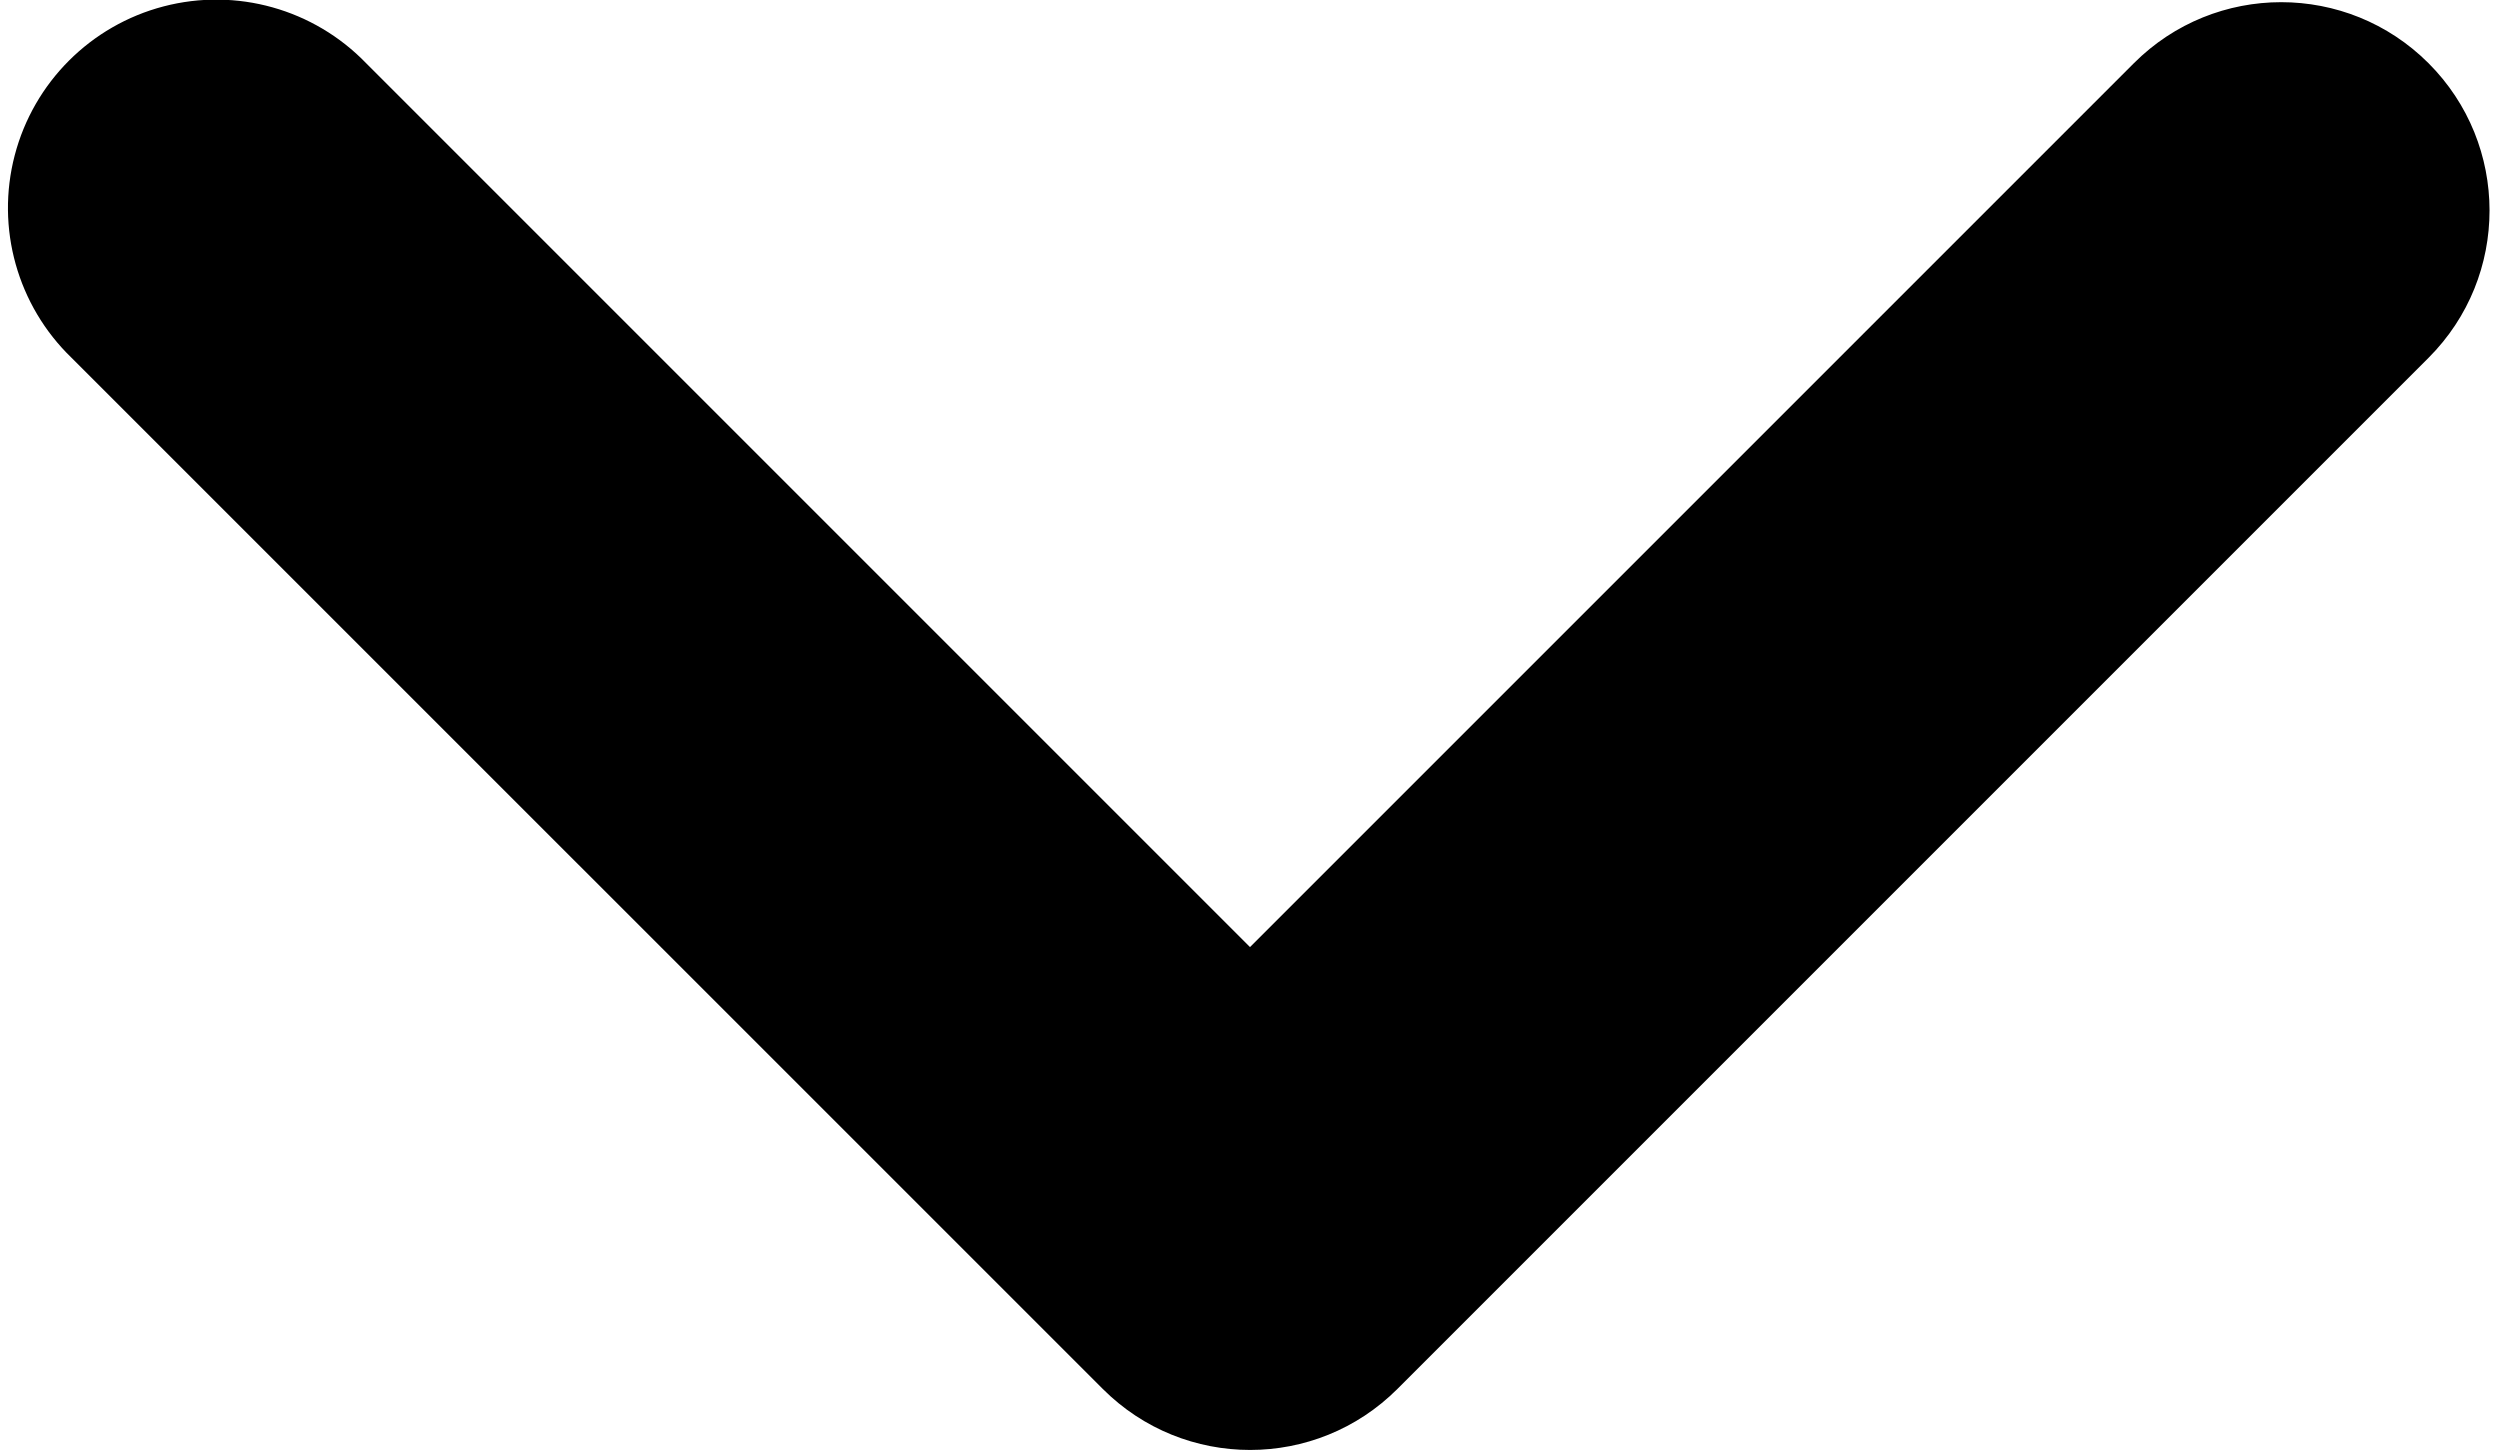
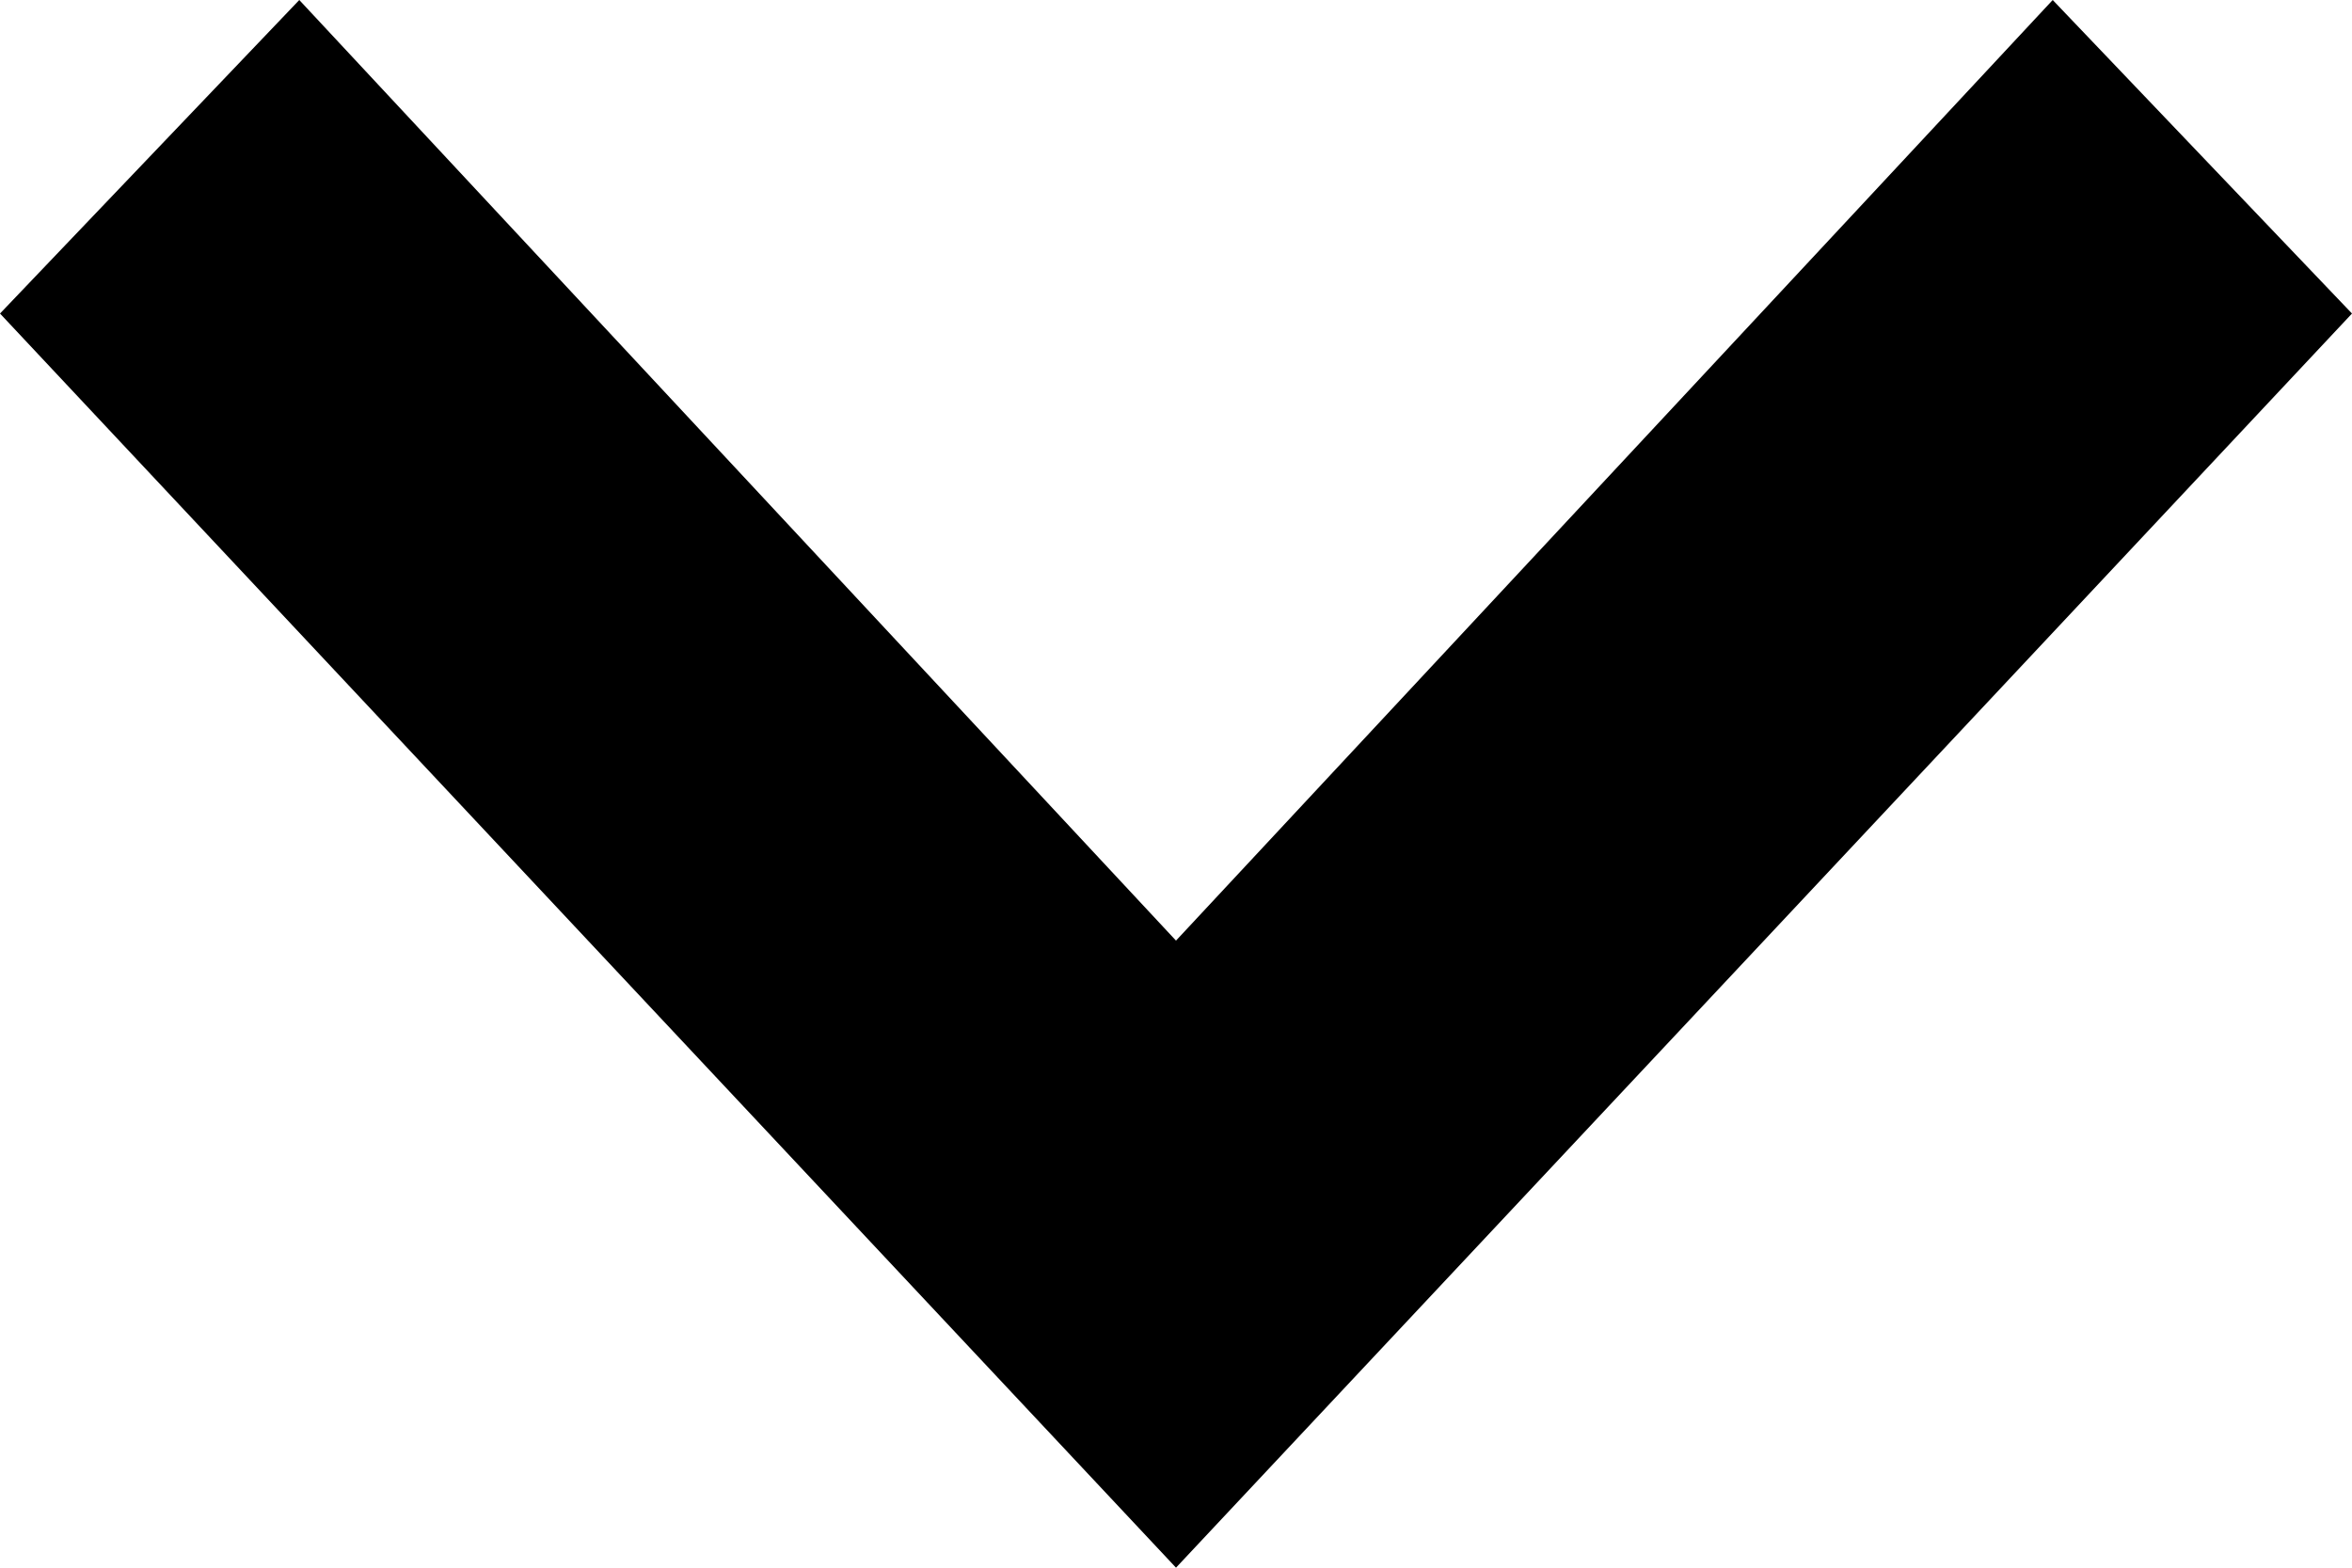
- <svg xmlns="http://www.w3.org/2000/svg" viewBox="0 0 150 87" version="1.1">
-   <g id="caret-down" transform="translate(0.390625, -0.109375)" fill="currentColor" fill-rule="nonzero">
-     <path d="M145.322,21.578 L83.453,83.447 C78.572,88.327 70.659,88.327 65.778,83.447 L3.903,21.578 C0.654,18.44 -0.65,13.792 0.494,9.422 C1.638,5.051 5.051,1.638 9.422,0.494 C13.792,-0.65 18.44,0.654 21.578,3.903 L74.609,56.934 L127.641,3.903 C132.521,-0.979 140.436,-0.981 145.319,3.9 C150.201,8.781 150.203,16.696 145.322,21.578 Z" id="路径">
- 		</path>
+ <svg xmlns="http://www.w3.org/2000/svg" viewBox="0 0 12 8" version="1.1">
+   <g id="组件" stroke="none" stroke-width="1" fill="none" fill-rule="evenodd">
+     <g id="04下拉/24px/默认禁用" transform="translate(-115, -8)">
+       <polygon id="Shape" fill="currentColor" fill-rule="nonzero" points="125.473 8 121 12.8 116.527 8 115 9.6 121 16 127 9.6">
+ 			</polygon>
+     </g>
  </g>
</svg>
